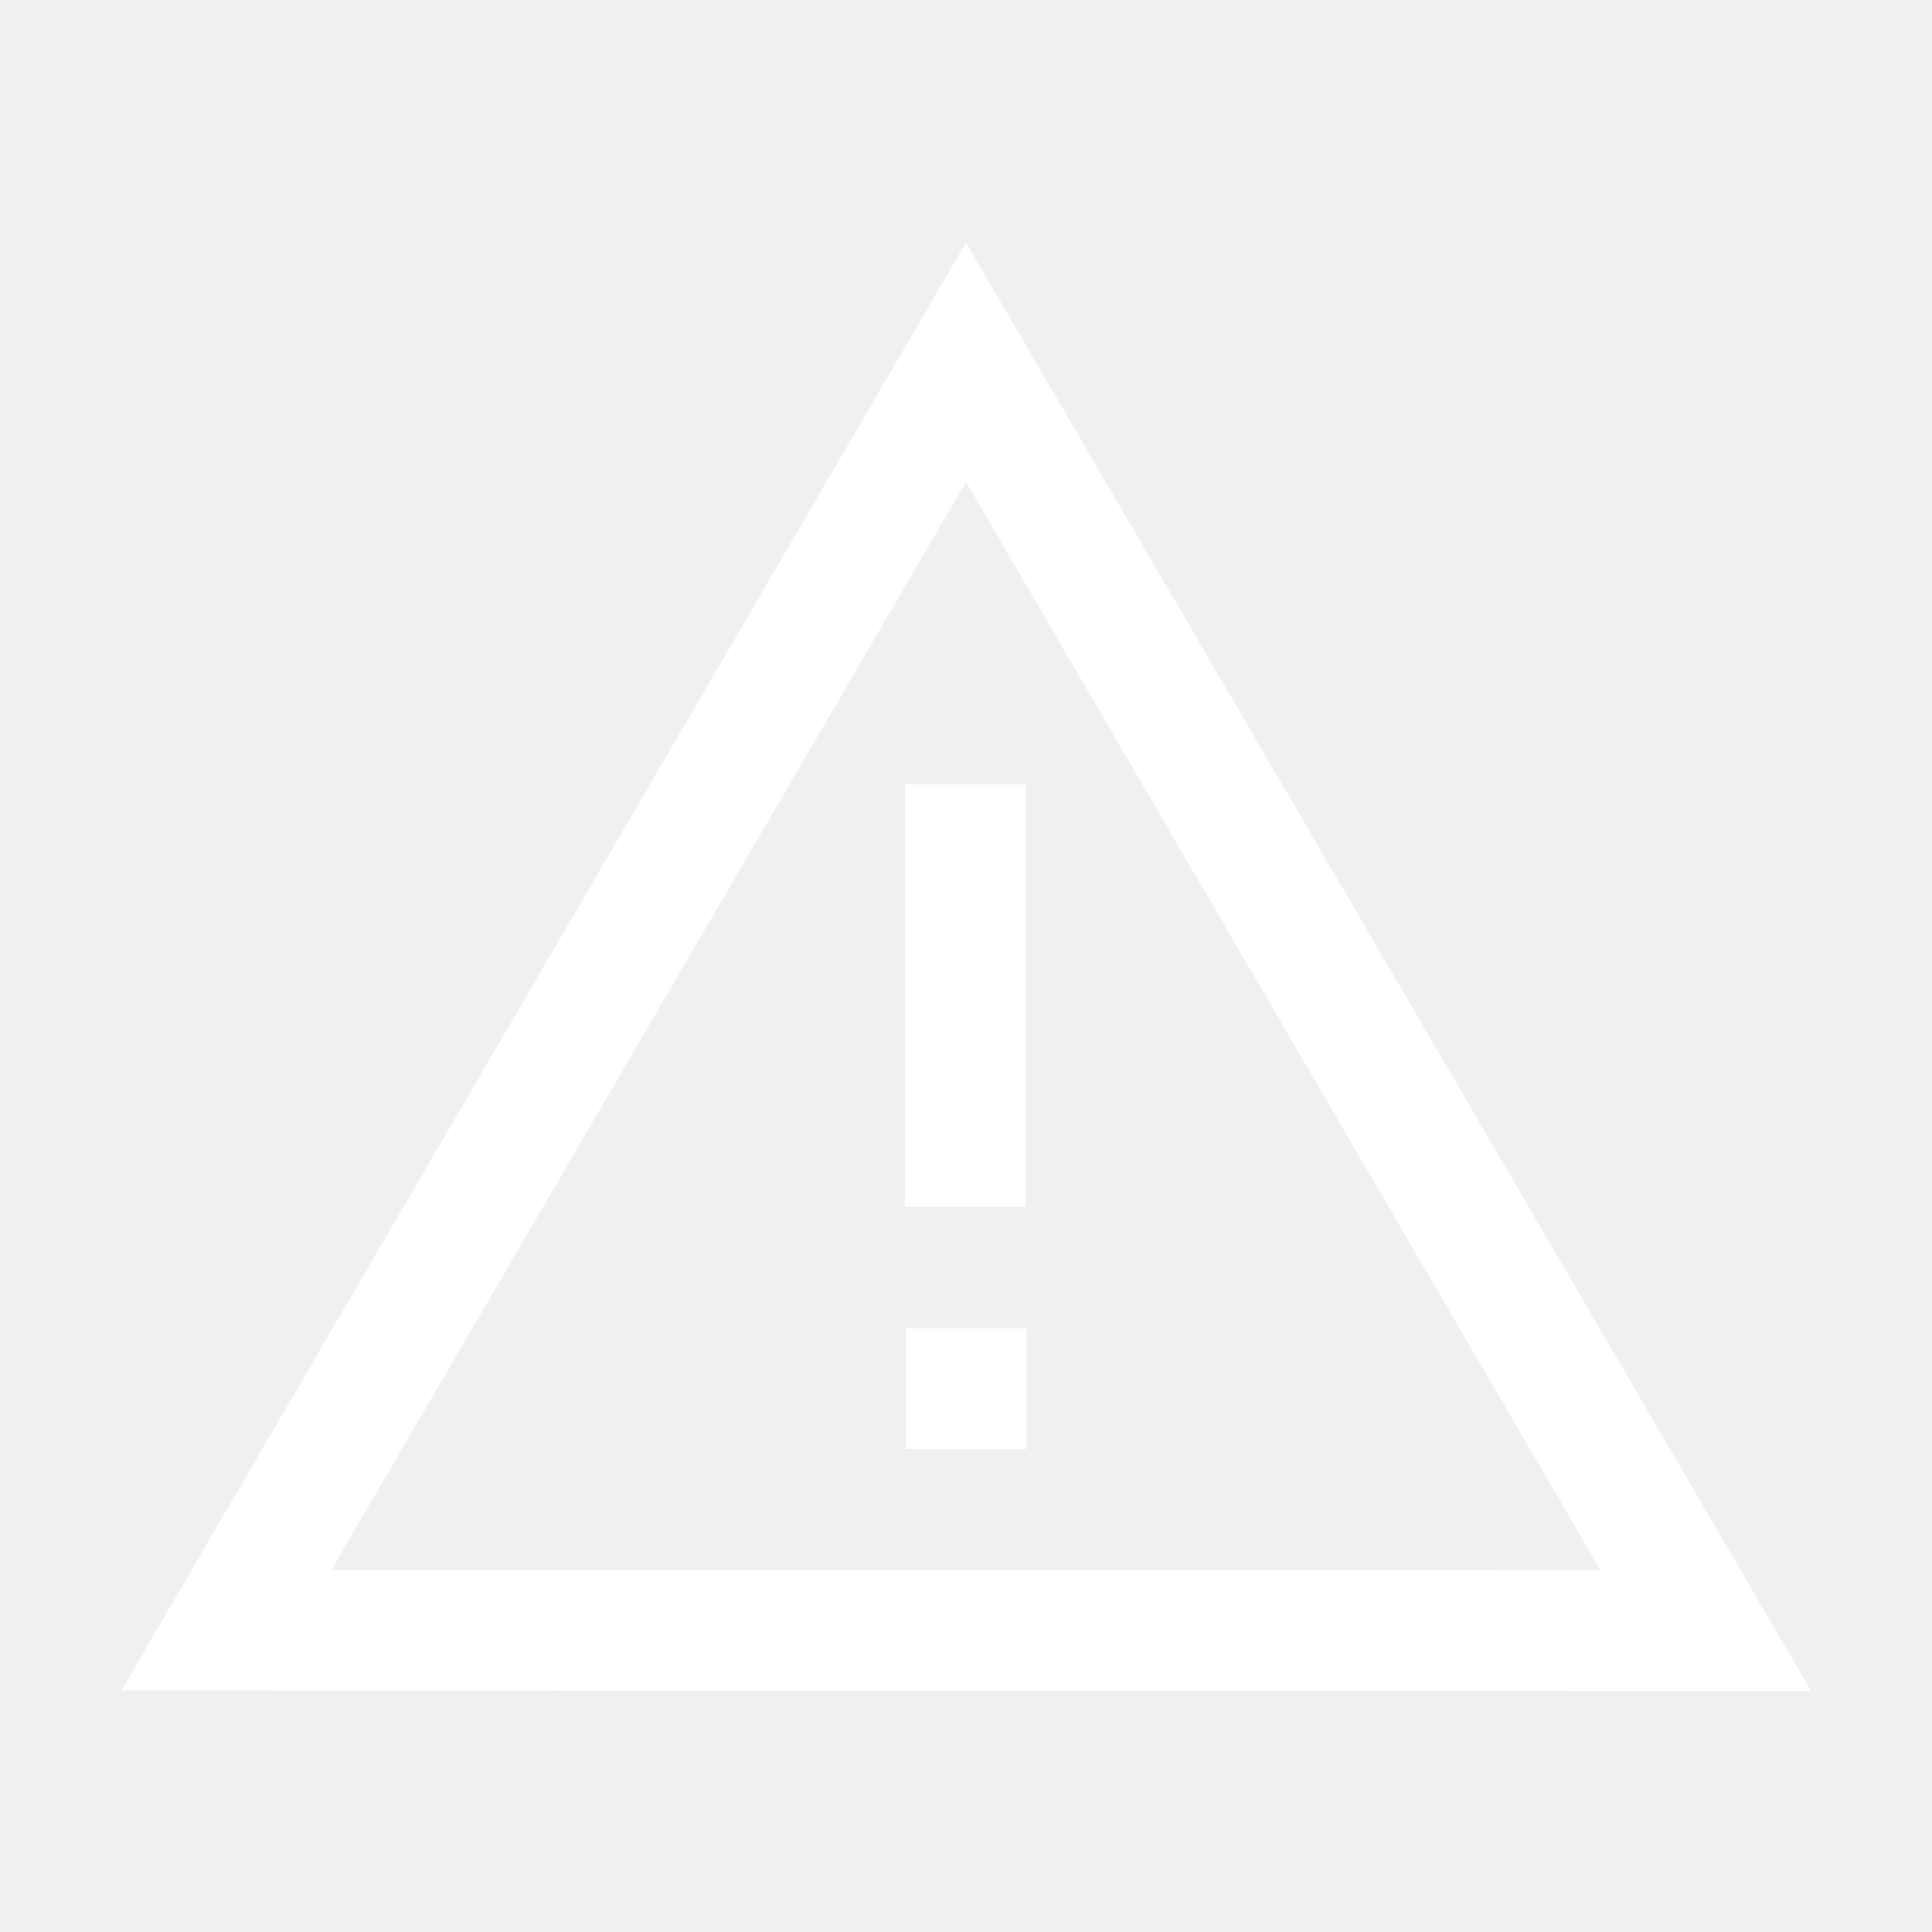
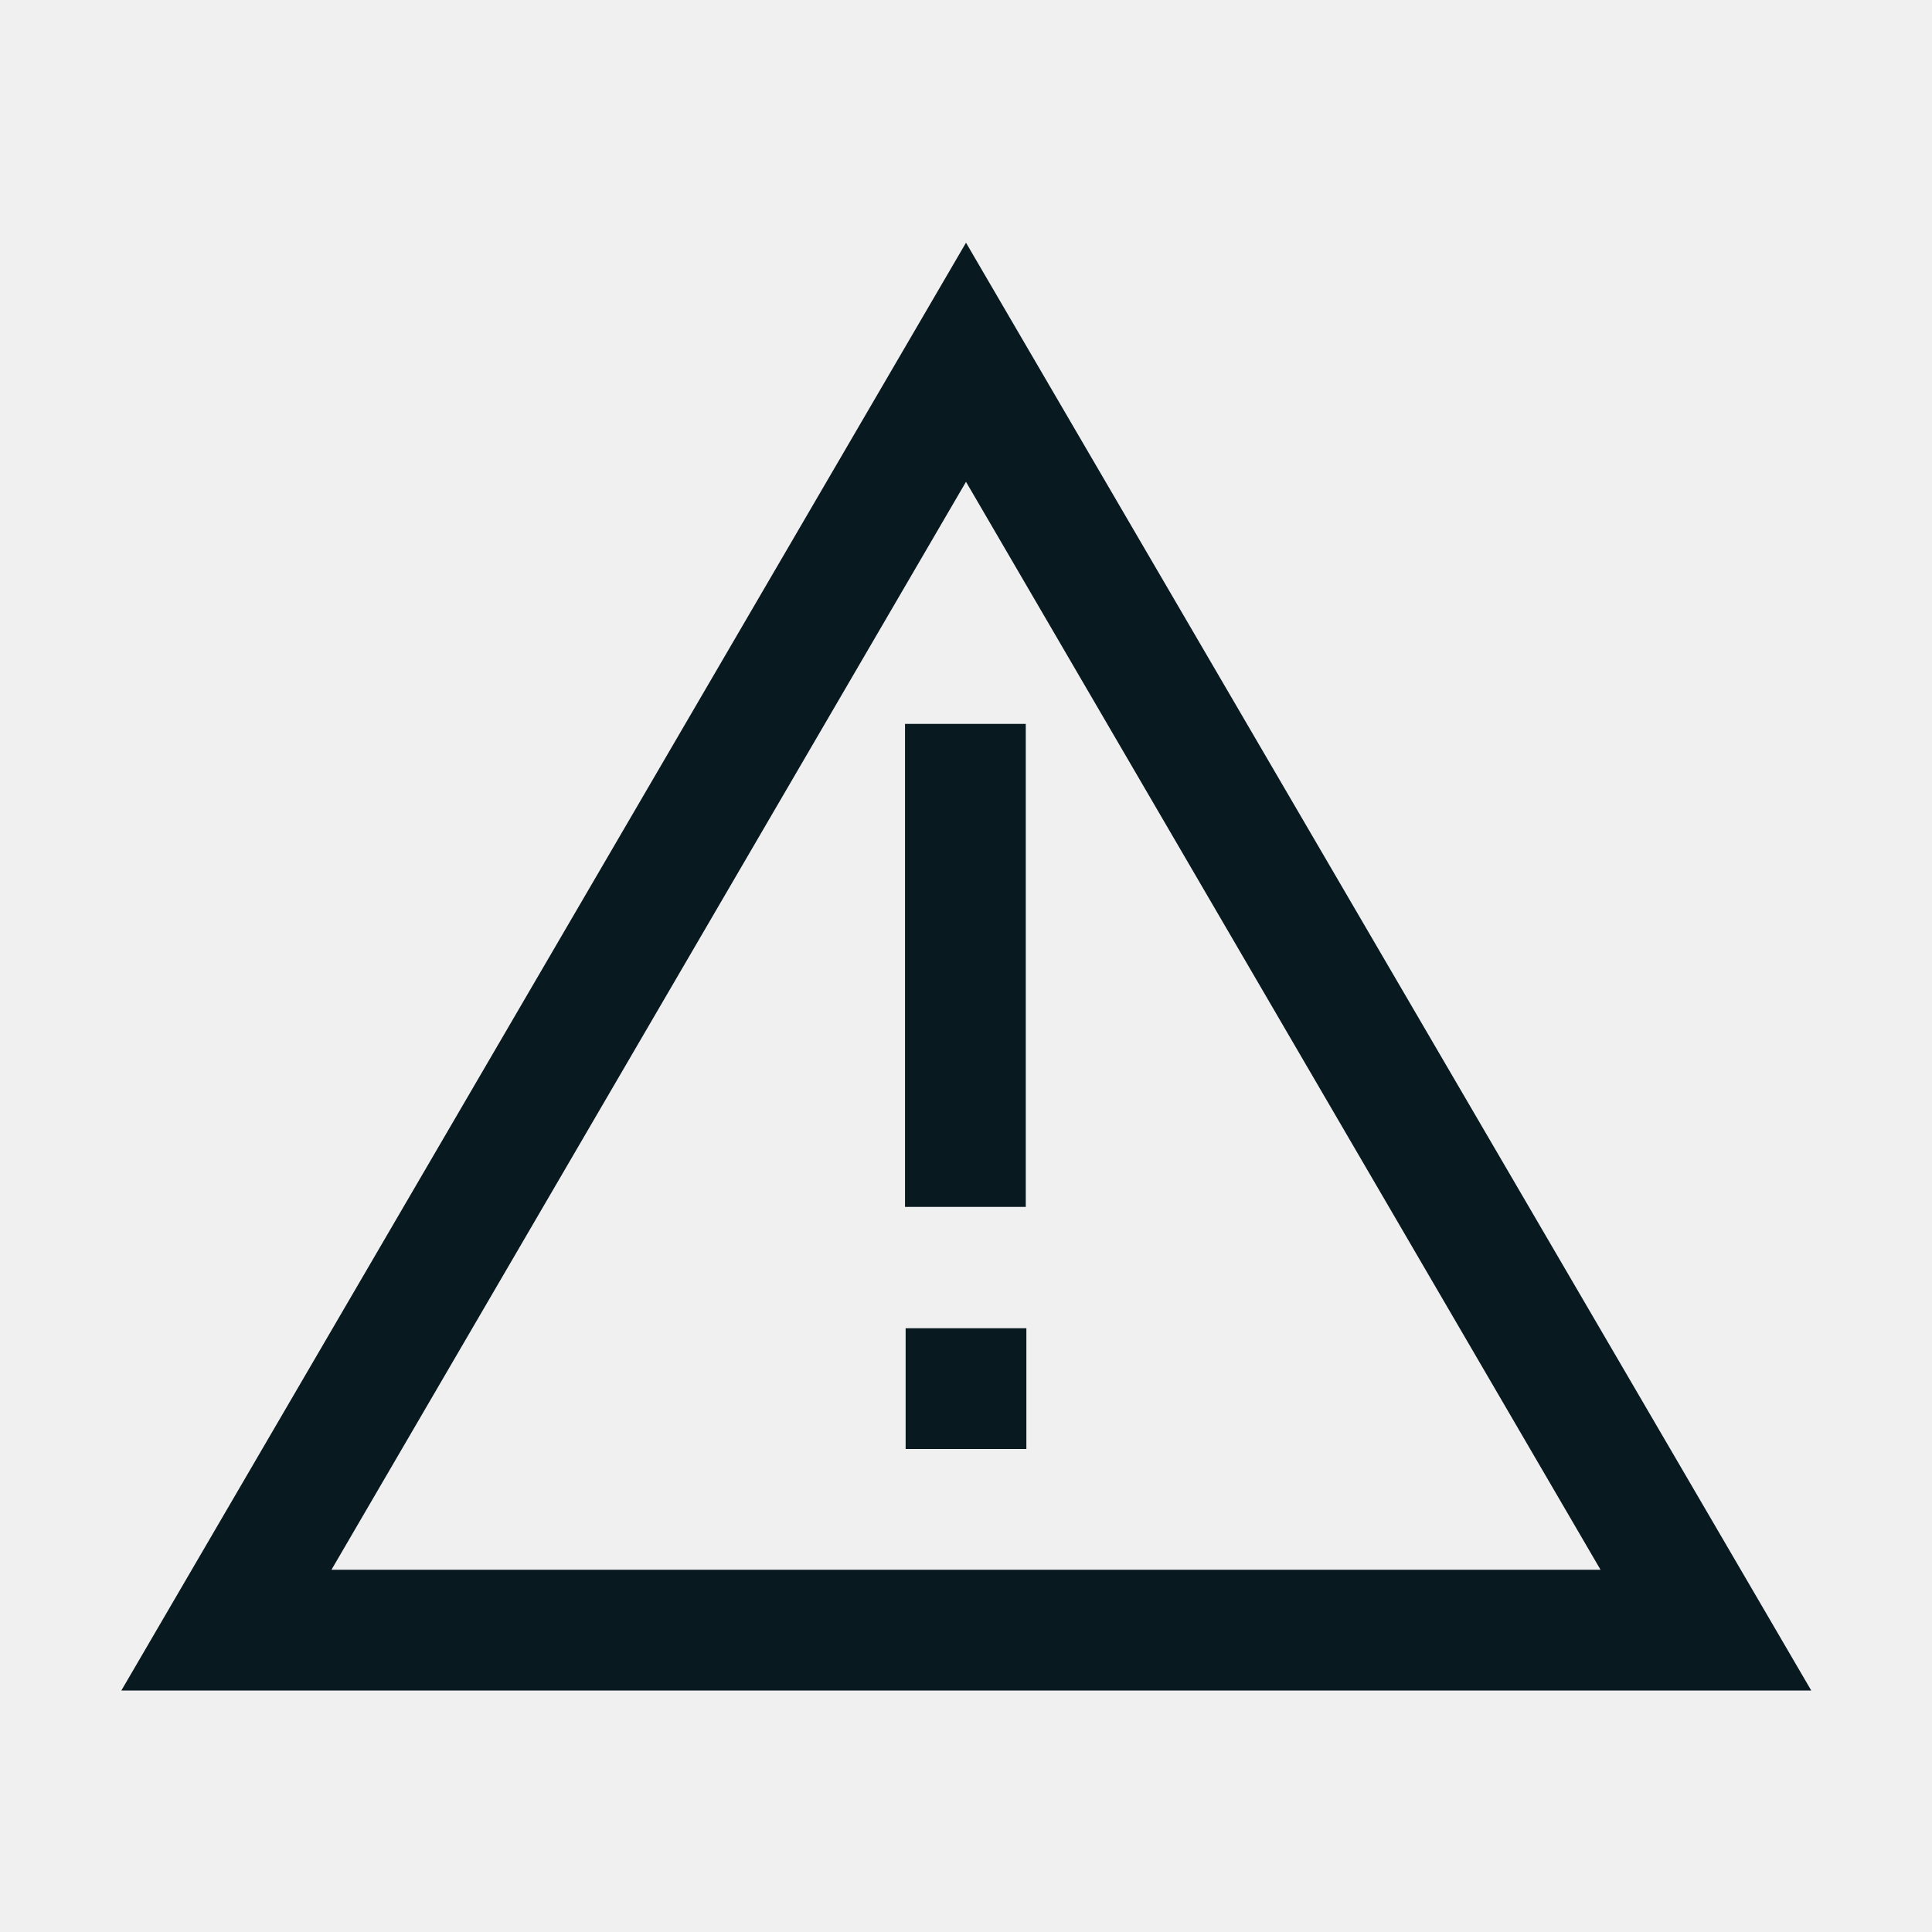
- <svg xmlns="http://www.w3.org/2000/svg" version="1.1" id="Outage" x="0px" y="0px" viewBox="0 0 32 32" enable-background="new 0 0 32 32" xml:space="preserve">
-   <g id="HG_Power_Grey" display="none">
-     <rect display="inline" fill="#08191F" width="32" height="32" />
-   </g>
-   <g id="Motiv_Lime">
-     <path fill="#FFFFFF" d="M30,28.01L2.01,28L16,4.02L30,28.01z M5.49,26l21.02,0.01L16,7.98L5.49,26z" />
-     <path fill="#FFFFFF" d="M14.99,12.99h2v7h-2V12.99z M15,22h2v2h-2V22z" />
-   </g>
+ <svg xmlns="http://www.w3.org/2000/svg" id="Motiv" viewBox="0 0 32 32">
+   <defs>
+     <style>
+       .cls-1 {
+         fill: #08191f;
+         stroke-width: 0px;
+       }
+     </style>
+   </defs>
+   <rect class="cls-1" x="15" y="22" width="2" height="2" />
+   <rect class="cls-1" x="14.99" y="11.99" width="2" height="8" />
+   <path class="cls-1" d="M16,4.02L2.01,28h27.99S16,4.02,16,4.02ZM16,7.98l10.51,18.02H5.49S16,7.98,16,7.98Z" />
</svg>
